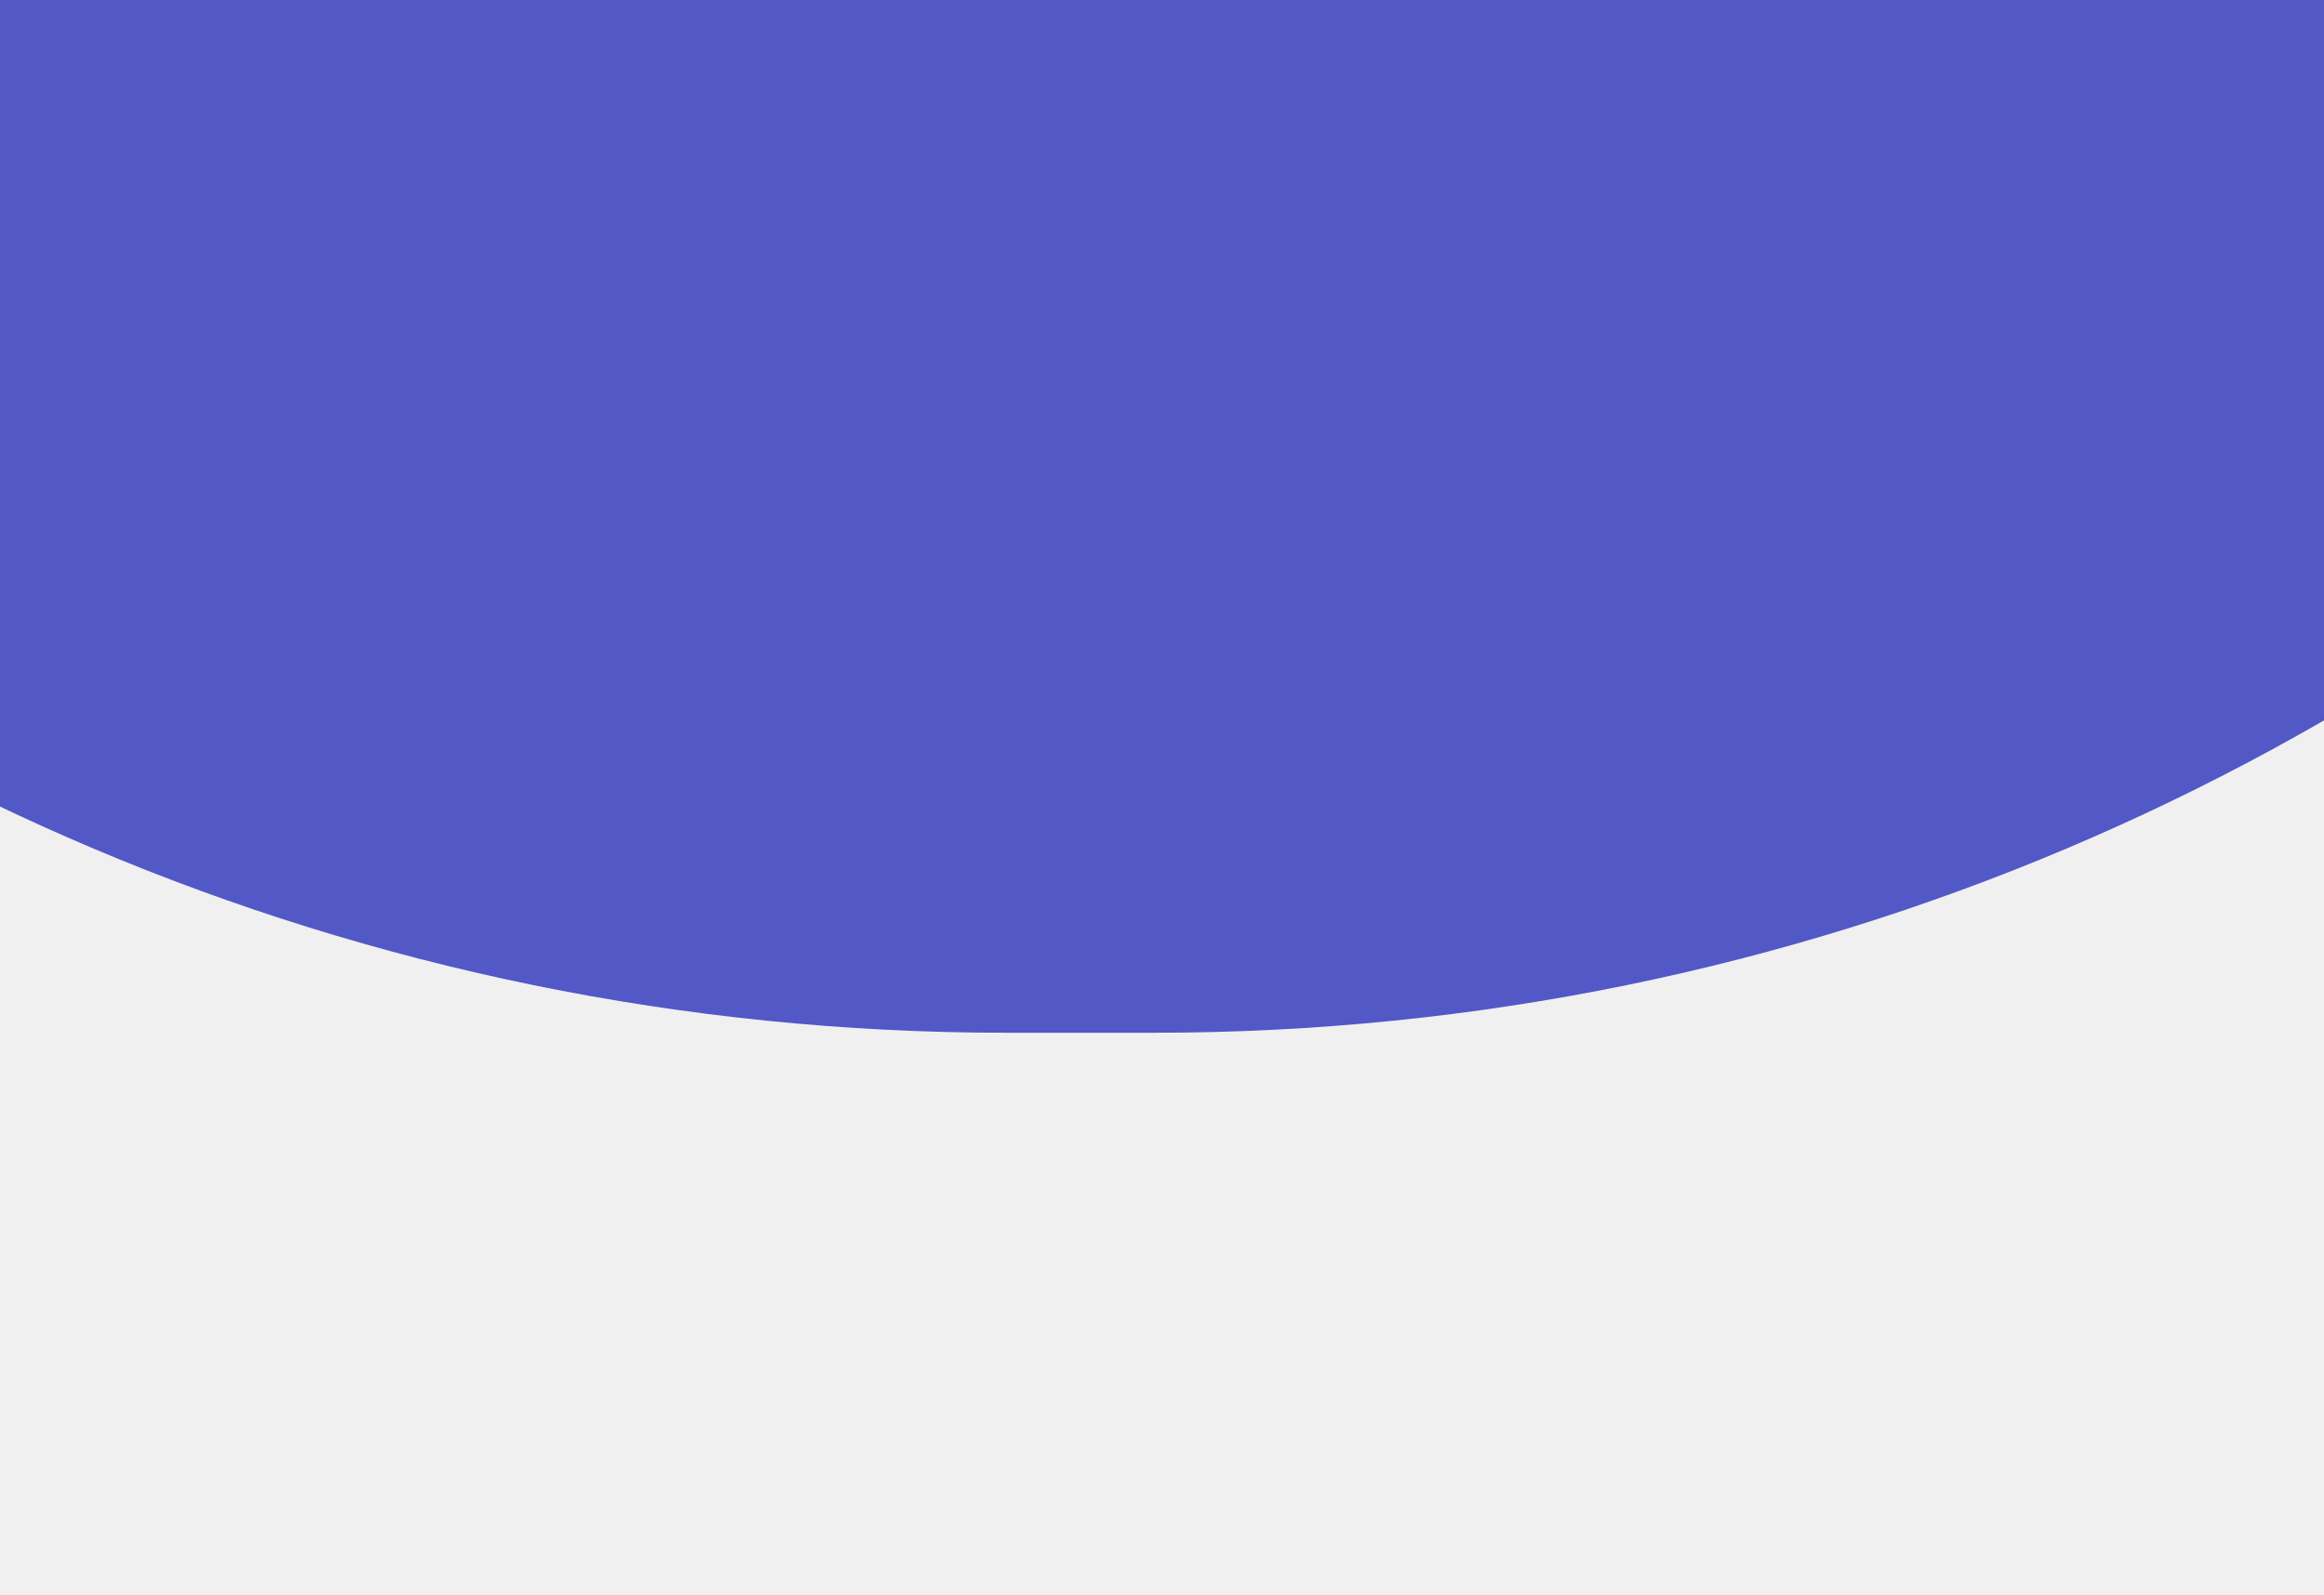
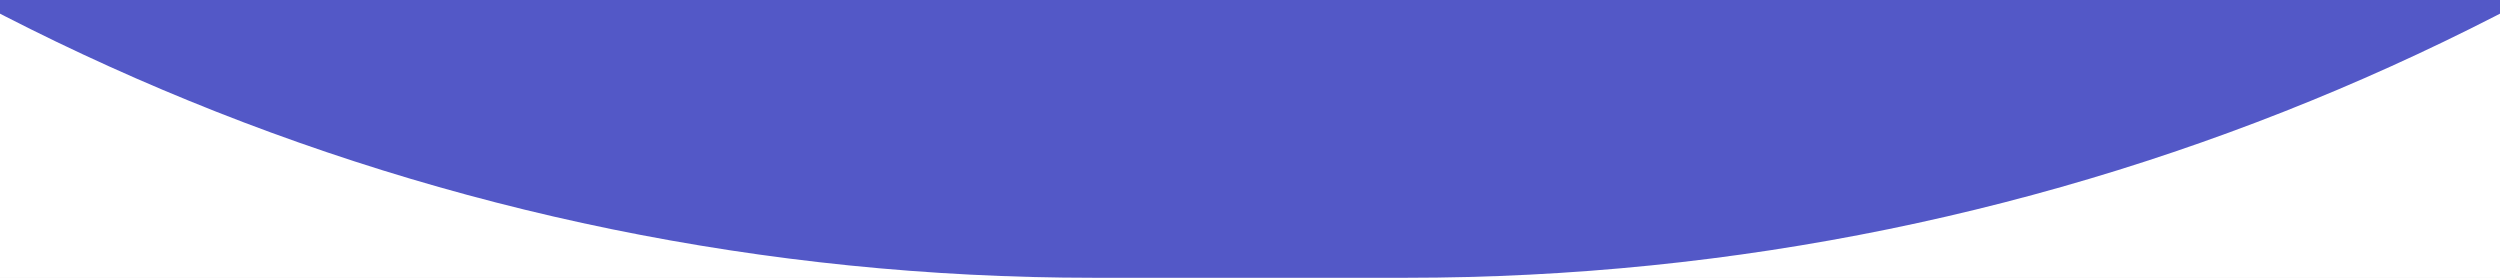
- <svg xmlns="http://www.w3.org/2000/svg" width="360" height="247" viewBox="0 0 360 247" fill="none">
-   <g clip-path="url(#clip0_1266_29911)">
-     <rect x="-207.203" y="-566" width="749" height="726" rx="363" fill="#5358C7" />
+ <svg xmlns="http://www.w3.org/2000/svg" width="360" height="40" viewBox="0 0 360 40" fill="none">
+   <g clip-path="url(#clip0_431_6005)">
+     <rect width="360" height="40" fill="white" />
+     <rect x="-187" y="-649" width="734" height="689" rx="344.5" fill="#5358C7" />
  </g>
  <defs>
-     <clipPath id="clip0_1266_29911">
-       <rect width="360" height="247" fill="white" />
+     <clipPath id="clip0_431_6005">
+       <rect width="360" height="40" fill="white" />
    </clipPath>
  </defs>
</svg>
